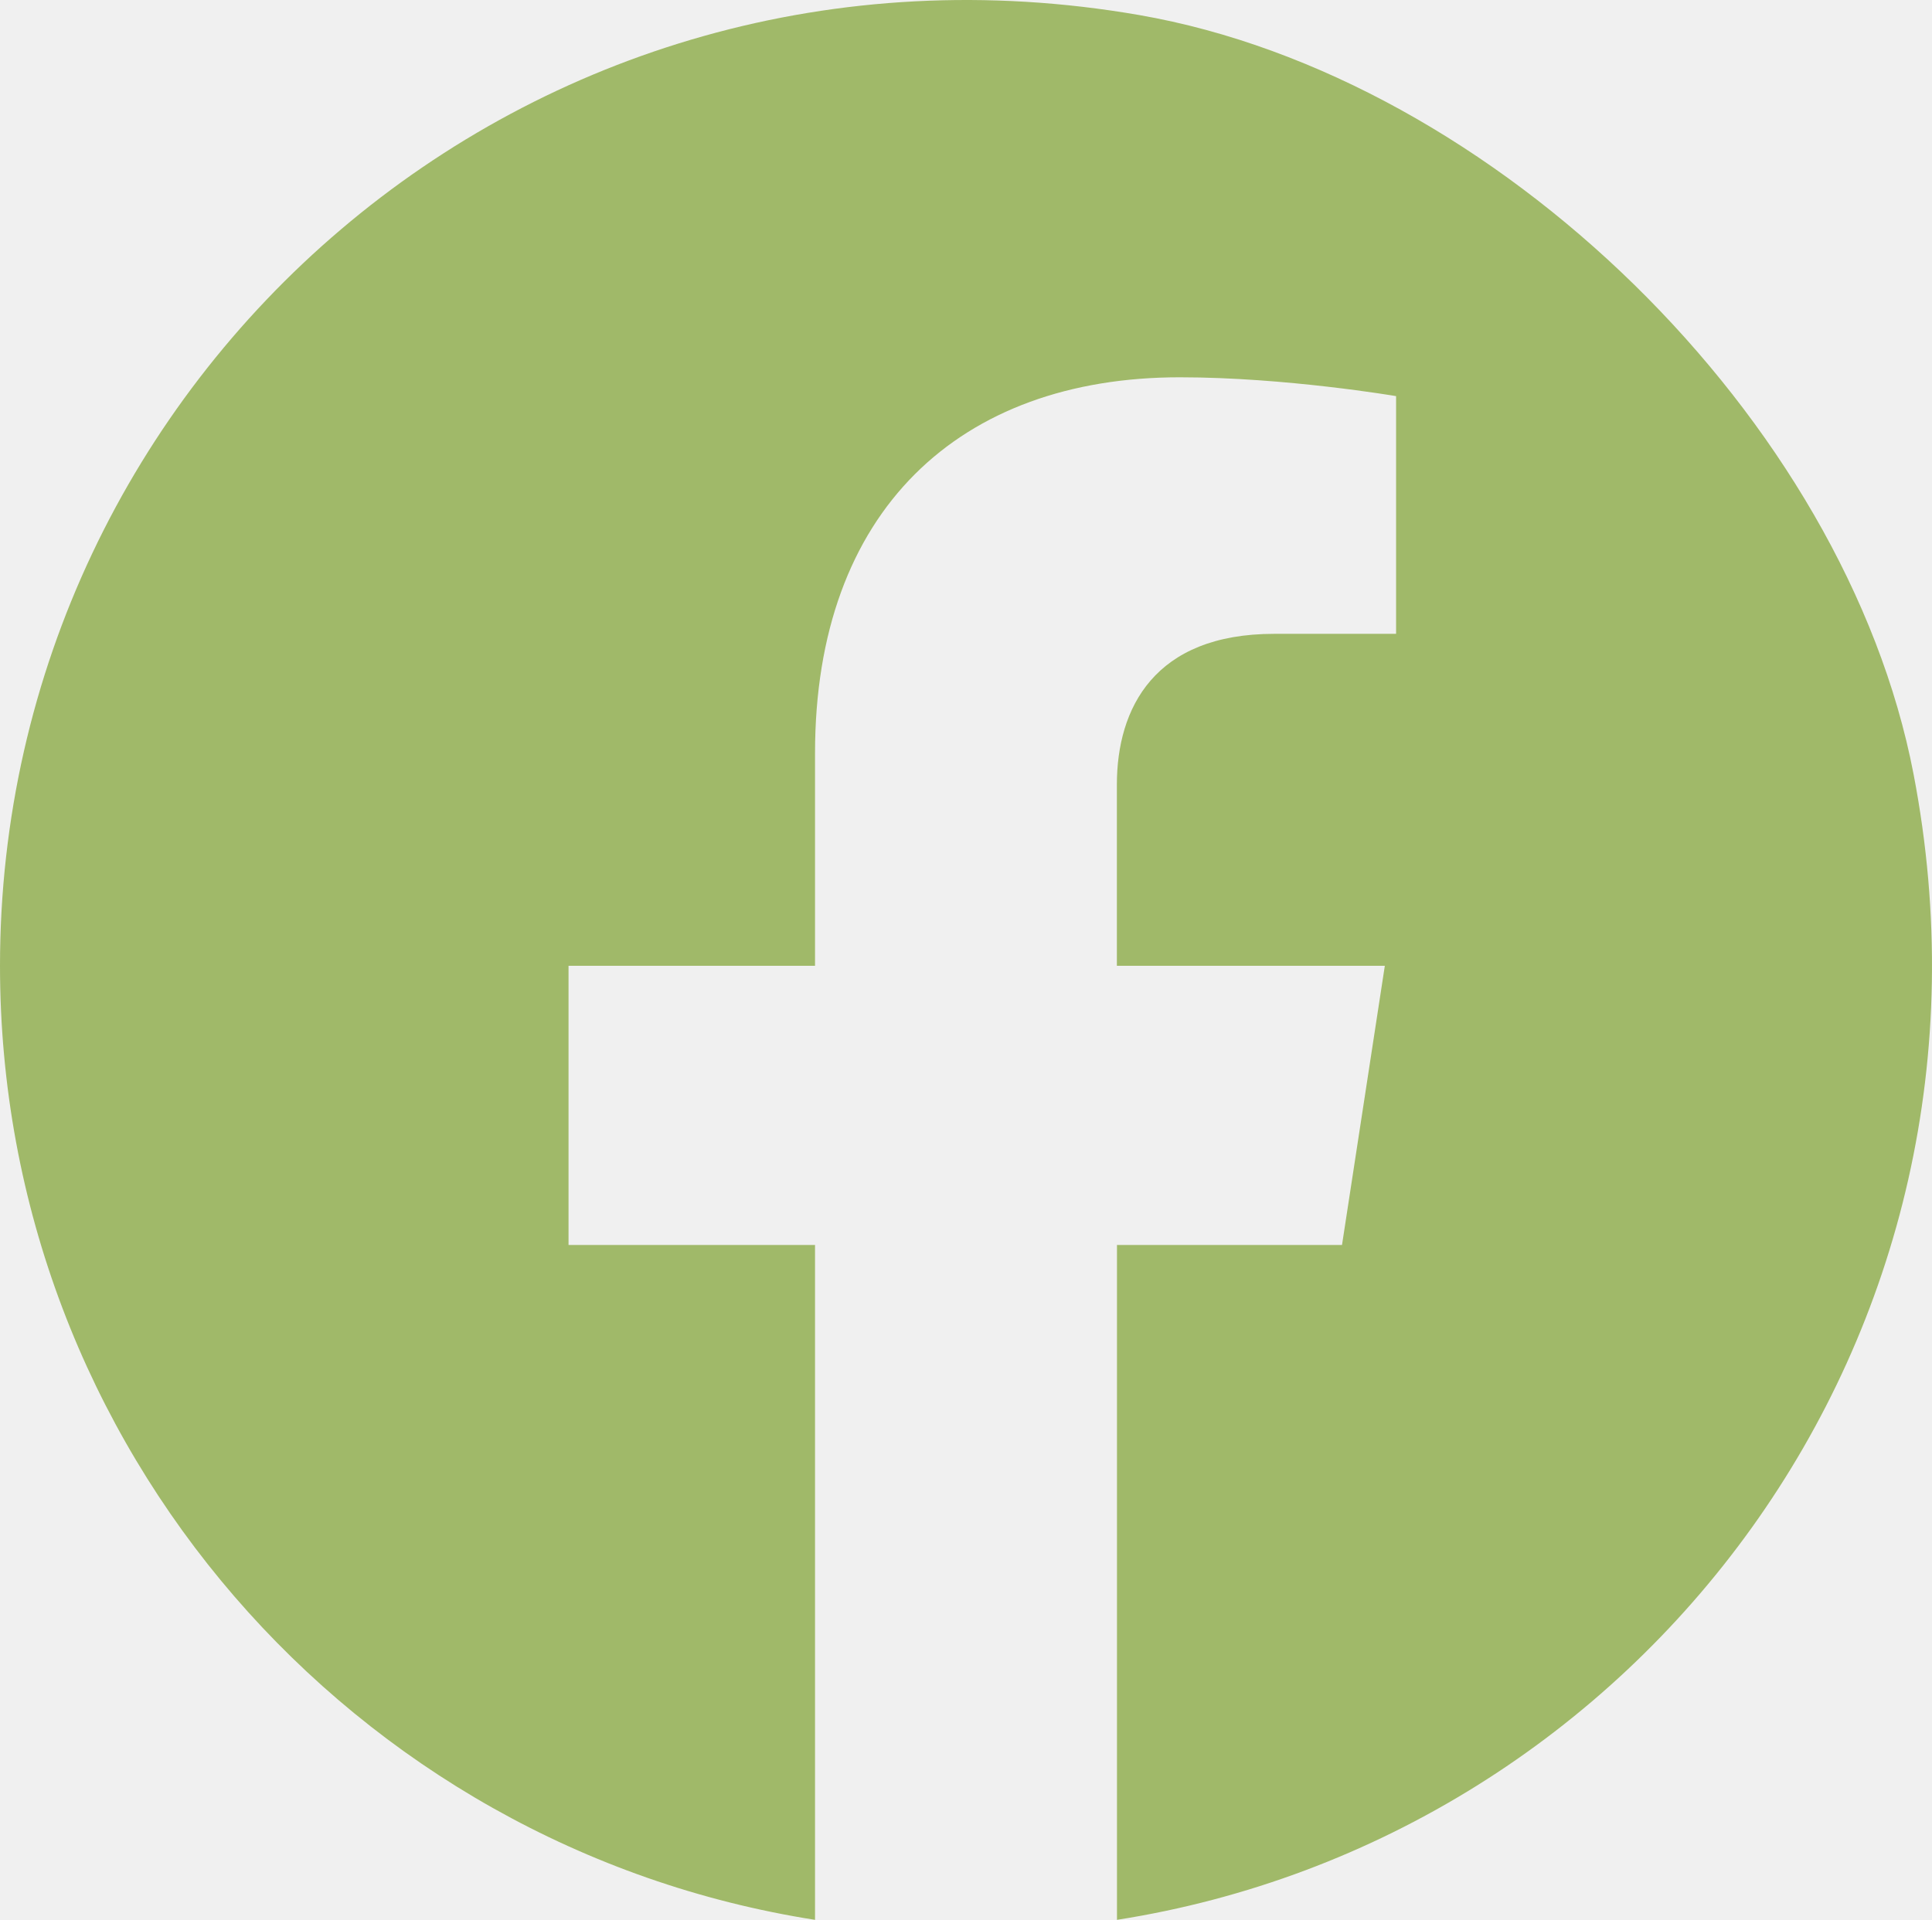
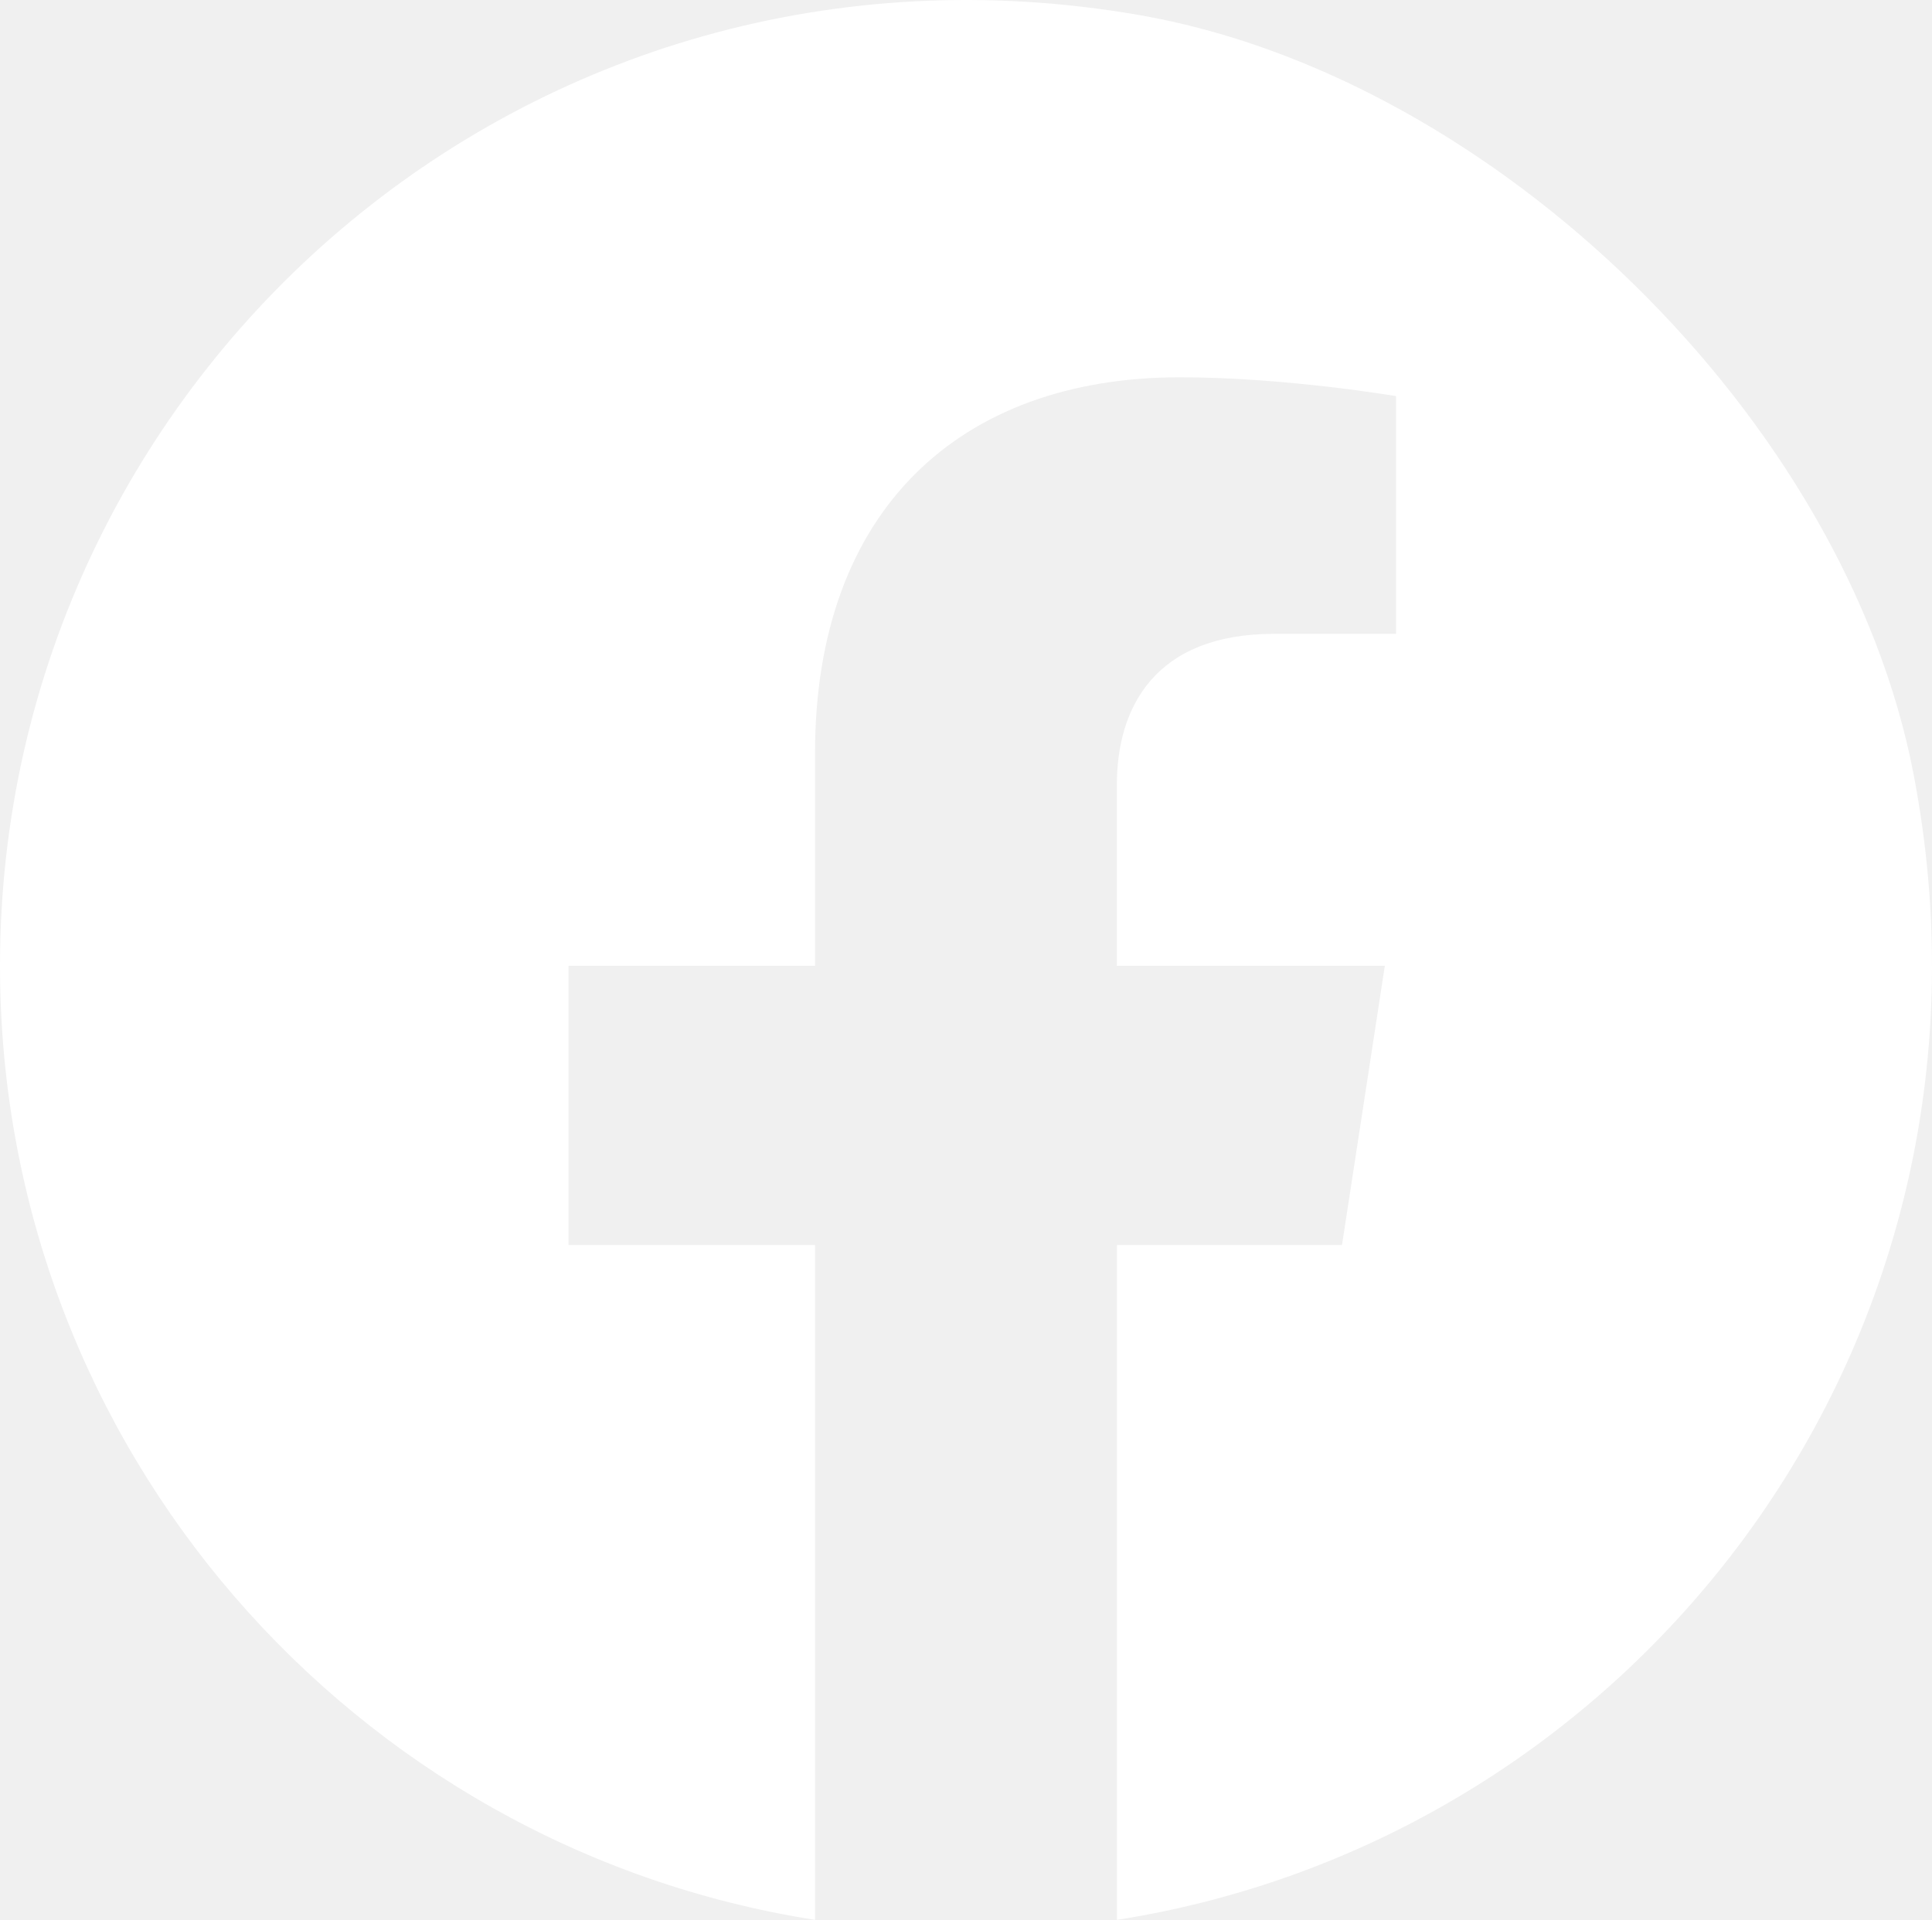
<svg xmlns="http://www.w3.org/2000/svg" id="Layer_2" data-name="Layer 2" viewBox="0 0 199 197.79">
  <defs>
    <style>
      .cls-1 {
-         fill: #a0b969;
+         fill: #fff;
      }
    </style>
  </defs>
  <g id="Layer_1-2" data-name="Layer 1">
    <path class="cls-1" d="m197.1,79.75C190.08,43.21,154,7.92,117.34,1.55,54.52-9.35,0,38.71,0,99.5c0,49.66,36.39,90.83,83.95,98.29v-69.53h-25.39v-28.76h25.39v-21.92c0-24.94,14.85-38.71,37.58-38.71,10.89,0,22.27,1.94,22.27,1.94v24.49h-12.55c-12.36,0-16.21,7.67-16.21,15.54v18.66h27.6l-4.41,28.76h-23.18v69.53c53.75-8.43,93.22-59.9,82.05-118.04Z" />
  </g>
</svg>
